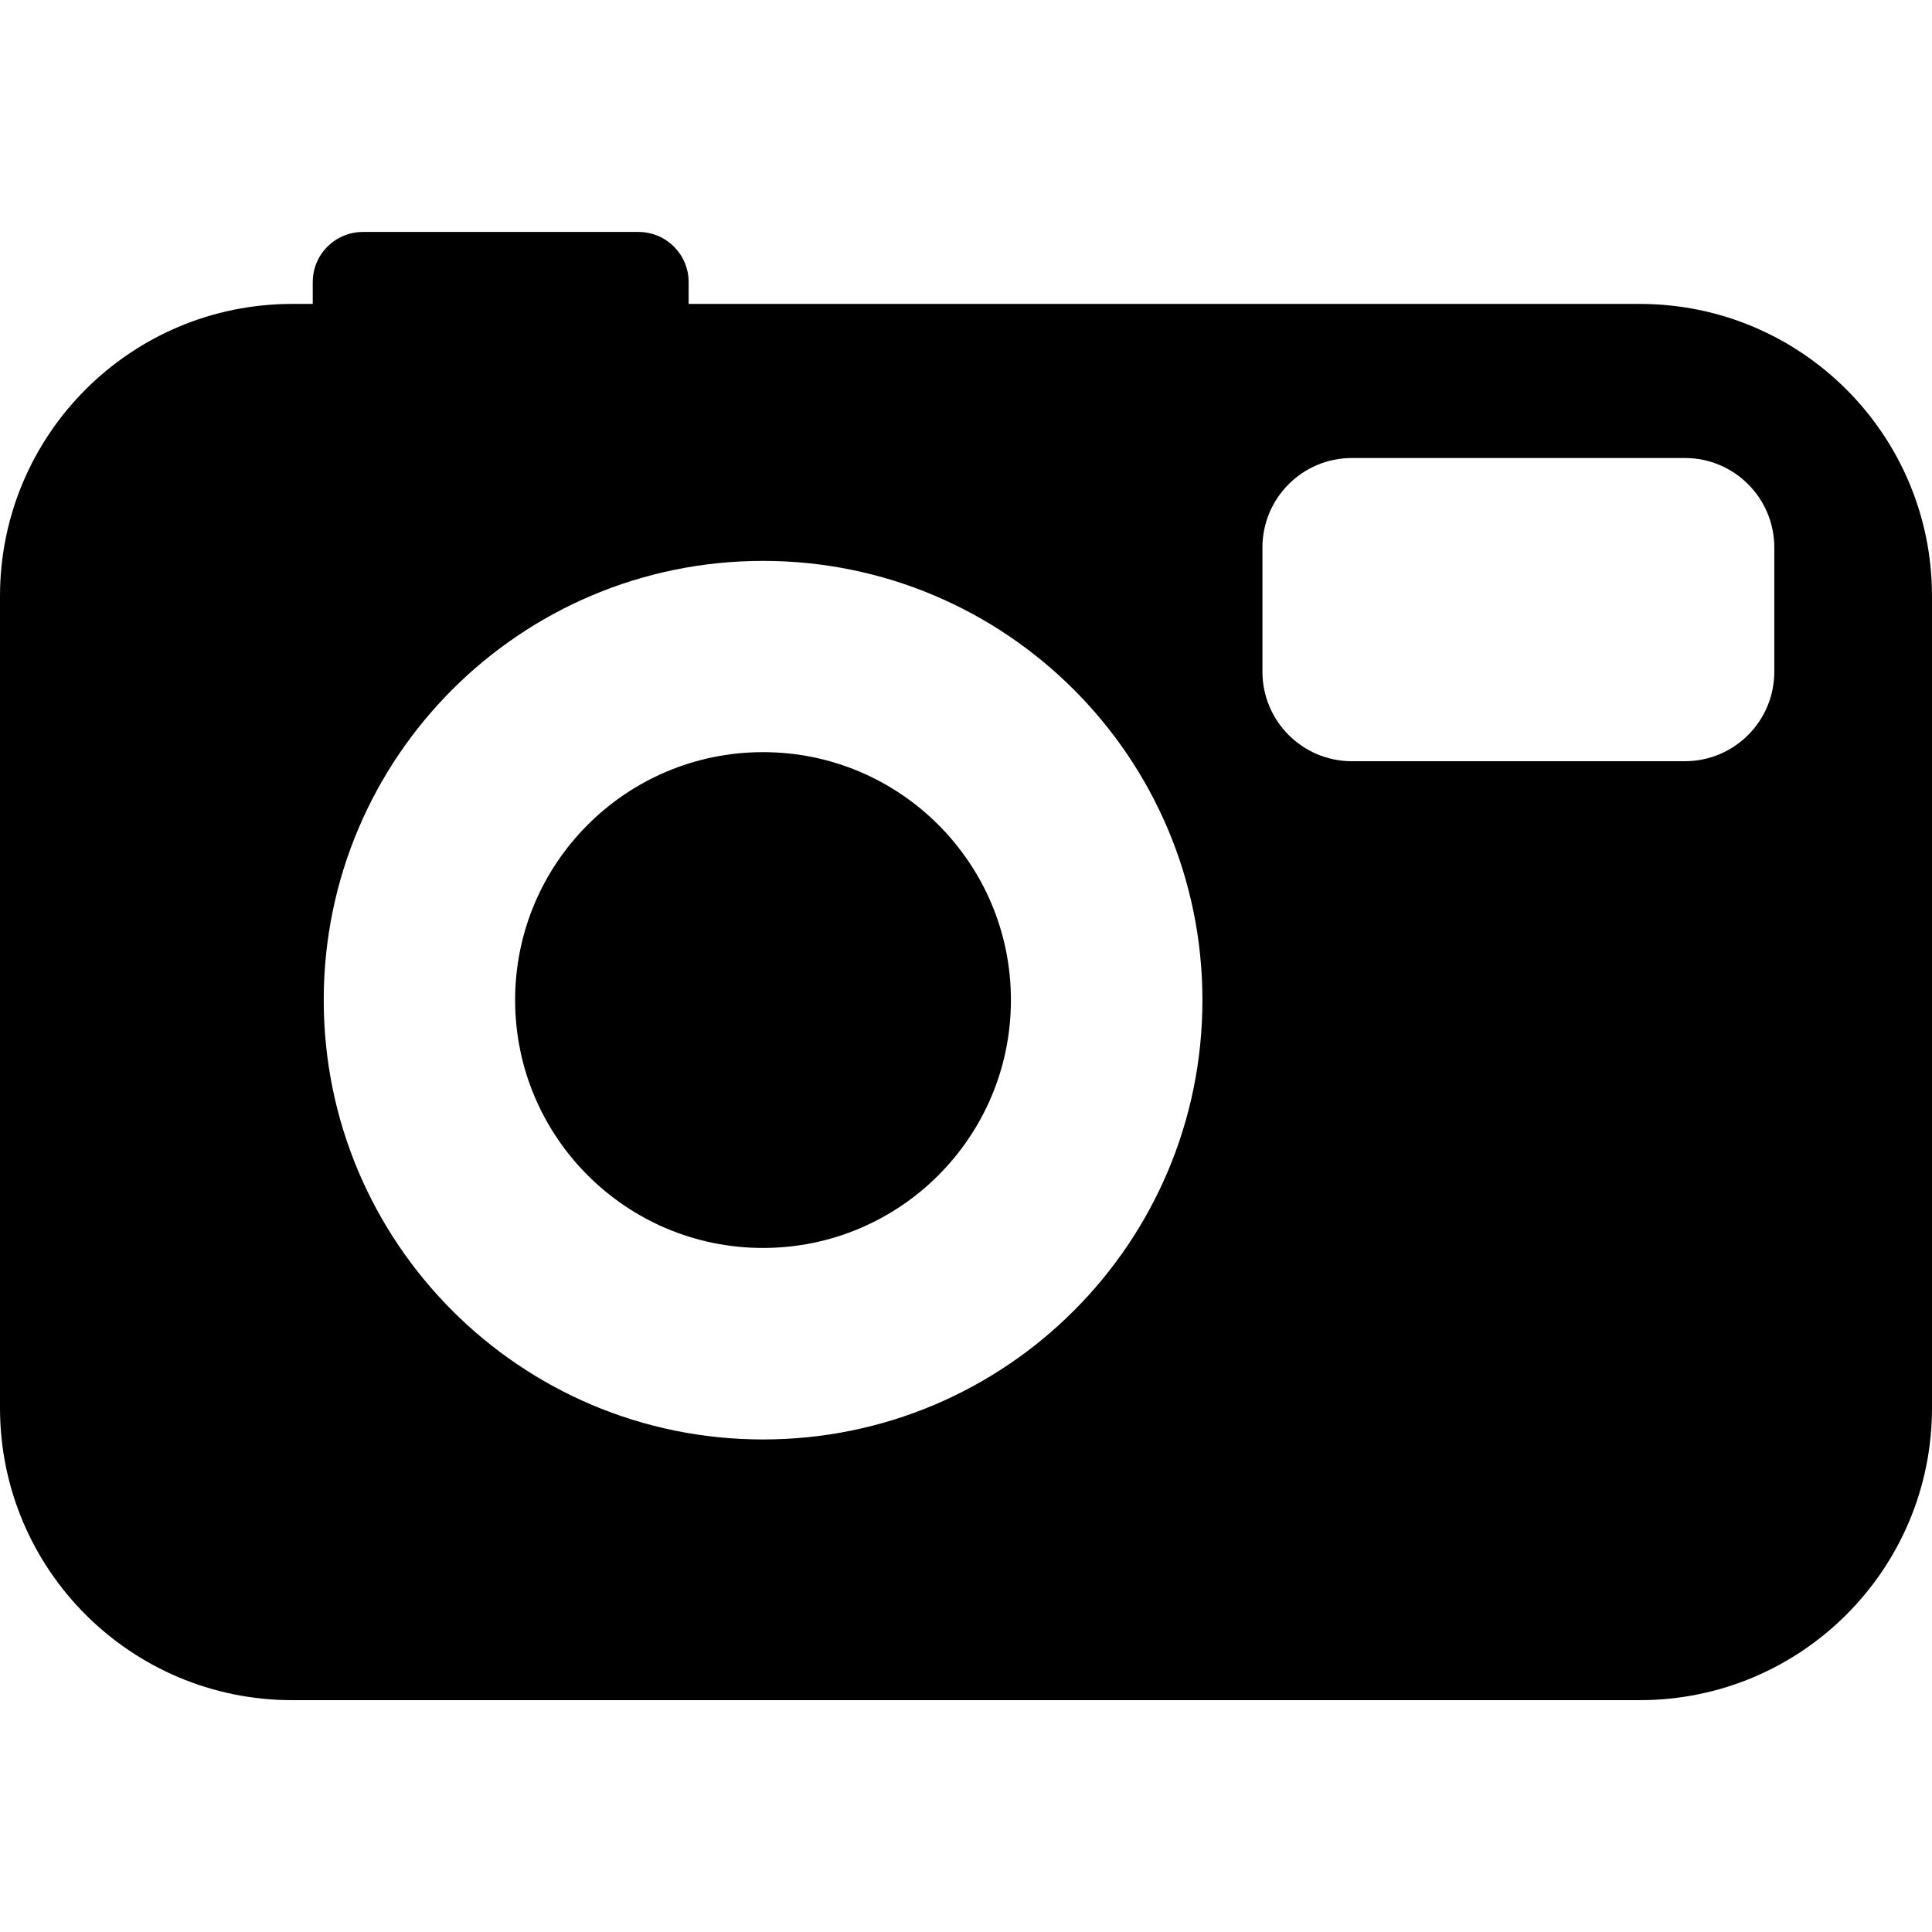
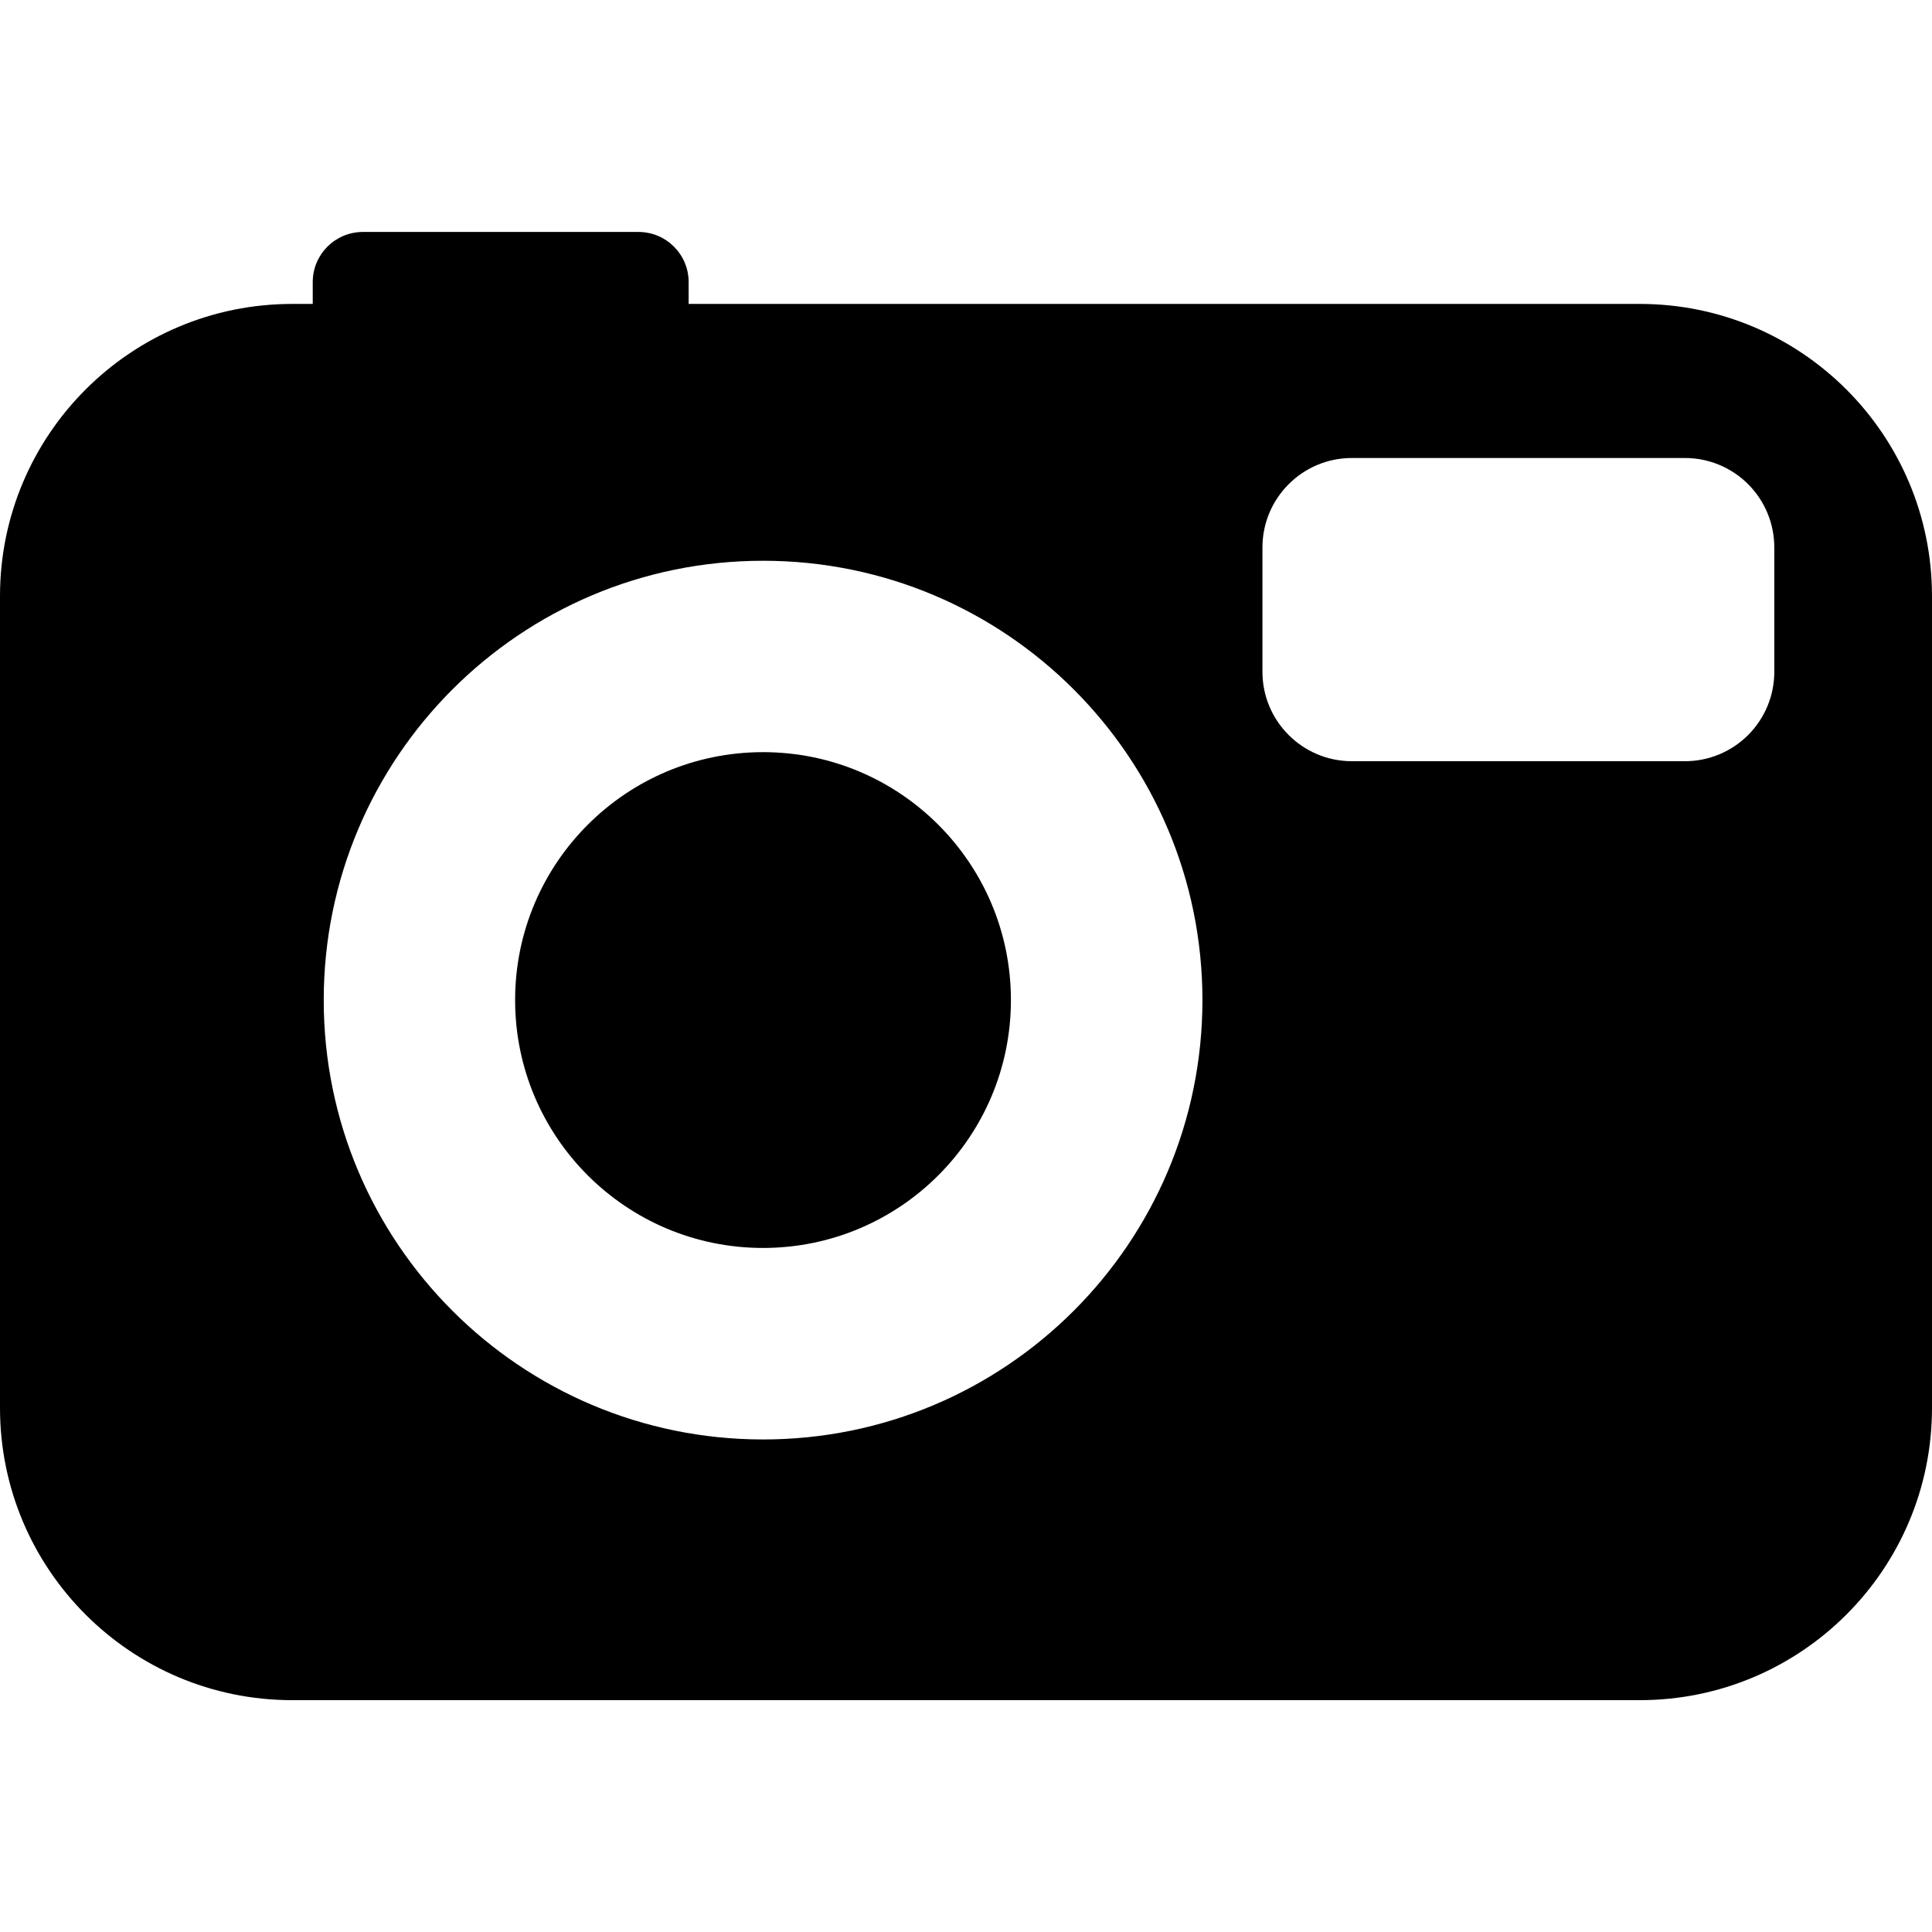
- <svg xmlns="http://www.w3.org/2000/svg" version="1.1" id="Layer_1" x="0px" y="0px" width="16px" height="16px" viewBox="0 0 16 16" enable-background="new 0 0 16 16" xml:space="preserve">
-   <g>
-     <circle cx="6.319" cy="8.282" r="2.053" />
-     <path d="M13.58,2.517H5.703V2.336c0-0.229-0.186-0.415-0.415-0.415H3.005c-0.229,0-0.415,0.186-0.415,0.415v0.181H2.42   C1.083,2.517,0,3.6,0,4.937v6.723c0,1.337,1.083,2.42,2.42,2.42h11.16c1.337,0,2.42-1.083,2.42-2.42V4.937   C16,3.6,14.917,2.517,13.58,2.517z M6.319,11.921c-2.009,0-3.638-1.629-3.638-3.639S4.31,4.645,6.319,4.645   c2.01,0,3.639,1.628,3.639,3.638S8.329,11.921,6.319,11.921z M14.694,5.563c0,0.409-0.331,0.741-0.741,0.741h-2.758   c-0.408,0-0.74-0.332-0.74-0.741V4.534c0-0.409,0.332-0.741,0.74-0.741h2.758c0.41,0,0.741,0.332,0.741,0.741V5.563z" />
-   </g>
+ <svg xmlns="http://www.w3.org/2000/svg" width="16" height="16" viewBox="0 0 16 16">
+   <circle cx="6.319" cy="8.282" r="2.053" />
+   <path d="M13.58 2.517H5.703v-.181a.415.415 0 0 0-.415-.415H3.005a.415.415 0 0 0-.415.415v.181h-.17A2.42 2.42 0 0 0 0 4.937v6.723a2.42 2.42 0 0 0 2.42 2.42h11.16A2.42 2.42 0 0 0 16 11.66V4.937a2.42 2.42 0 0 0-2.42-2.42zm-7.261 9.404a3.638 3.638 0 1 1 .001-7.277 3.638 3.638 0 0 1-.001 7.277zm8.375-6.358a.74.74 0 0 1-.741.741h-2.758a.741.741 0 0 1-.74-.741V4.534c0-.409.332-.741.74-.741h2.758a.74.74 0 0 1 .741.741v1.029z" />
</svg>
